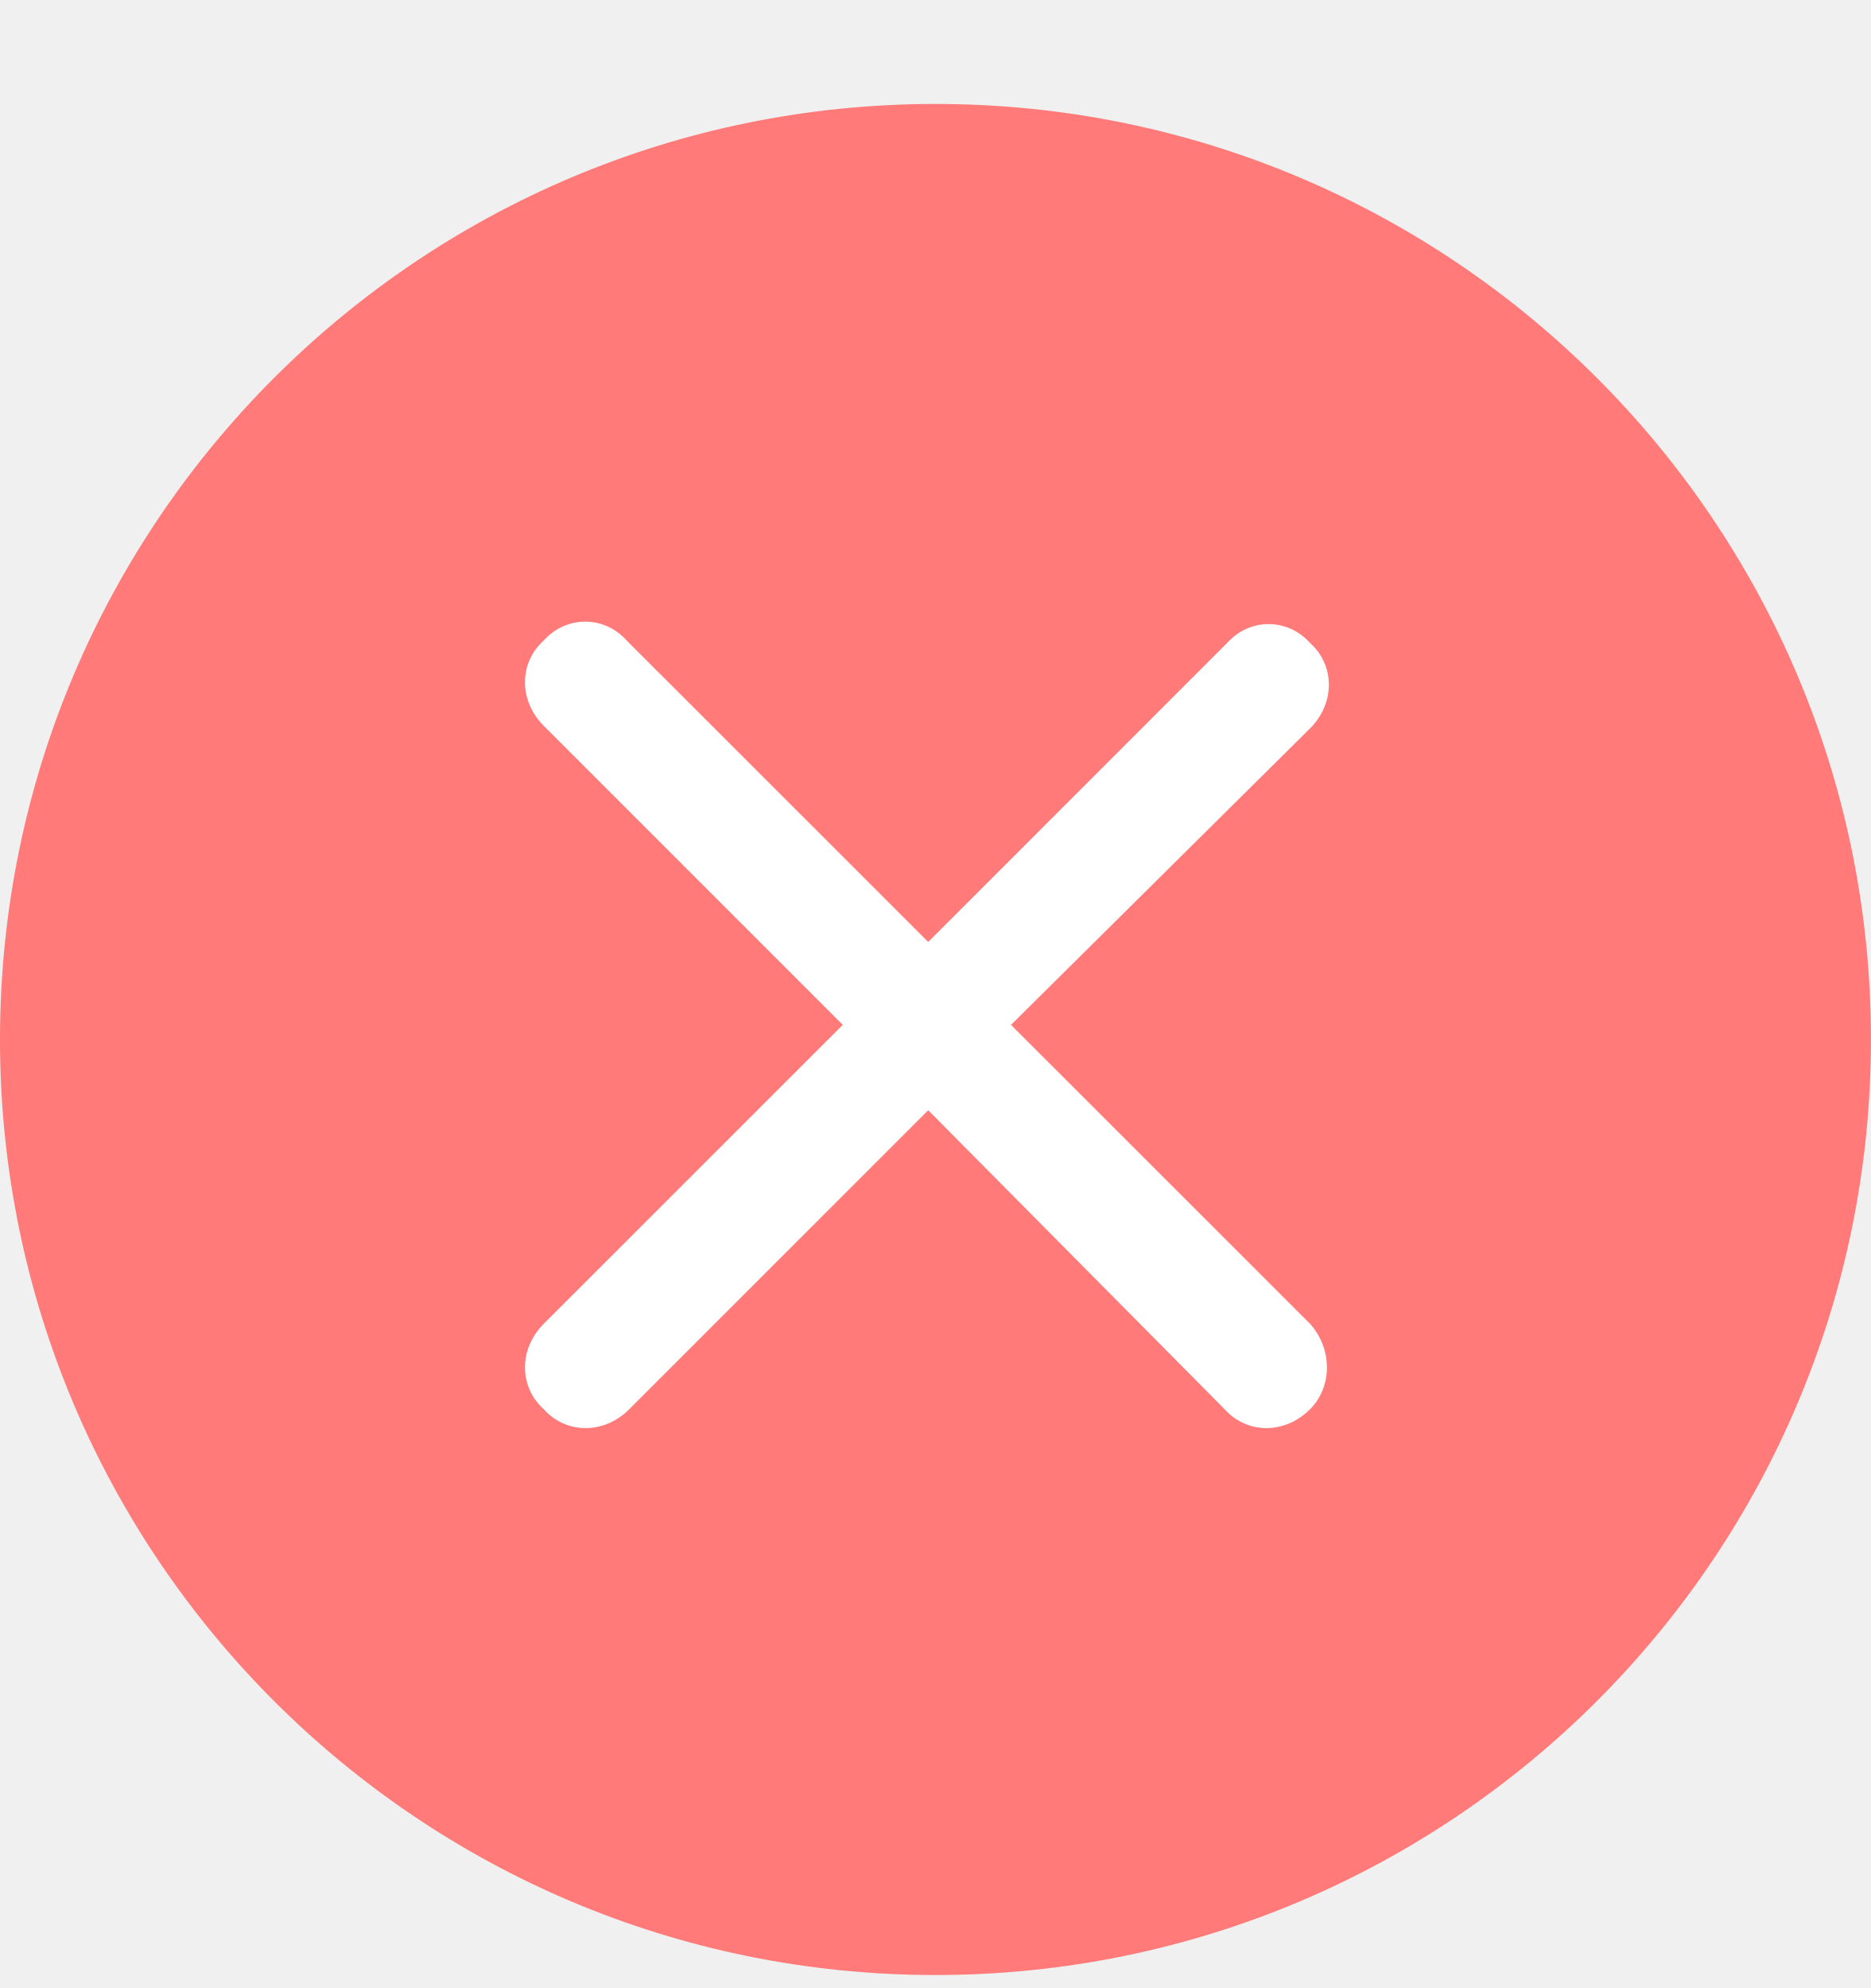
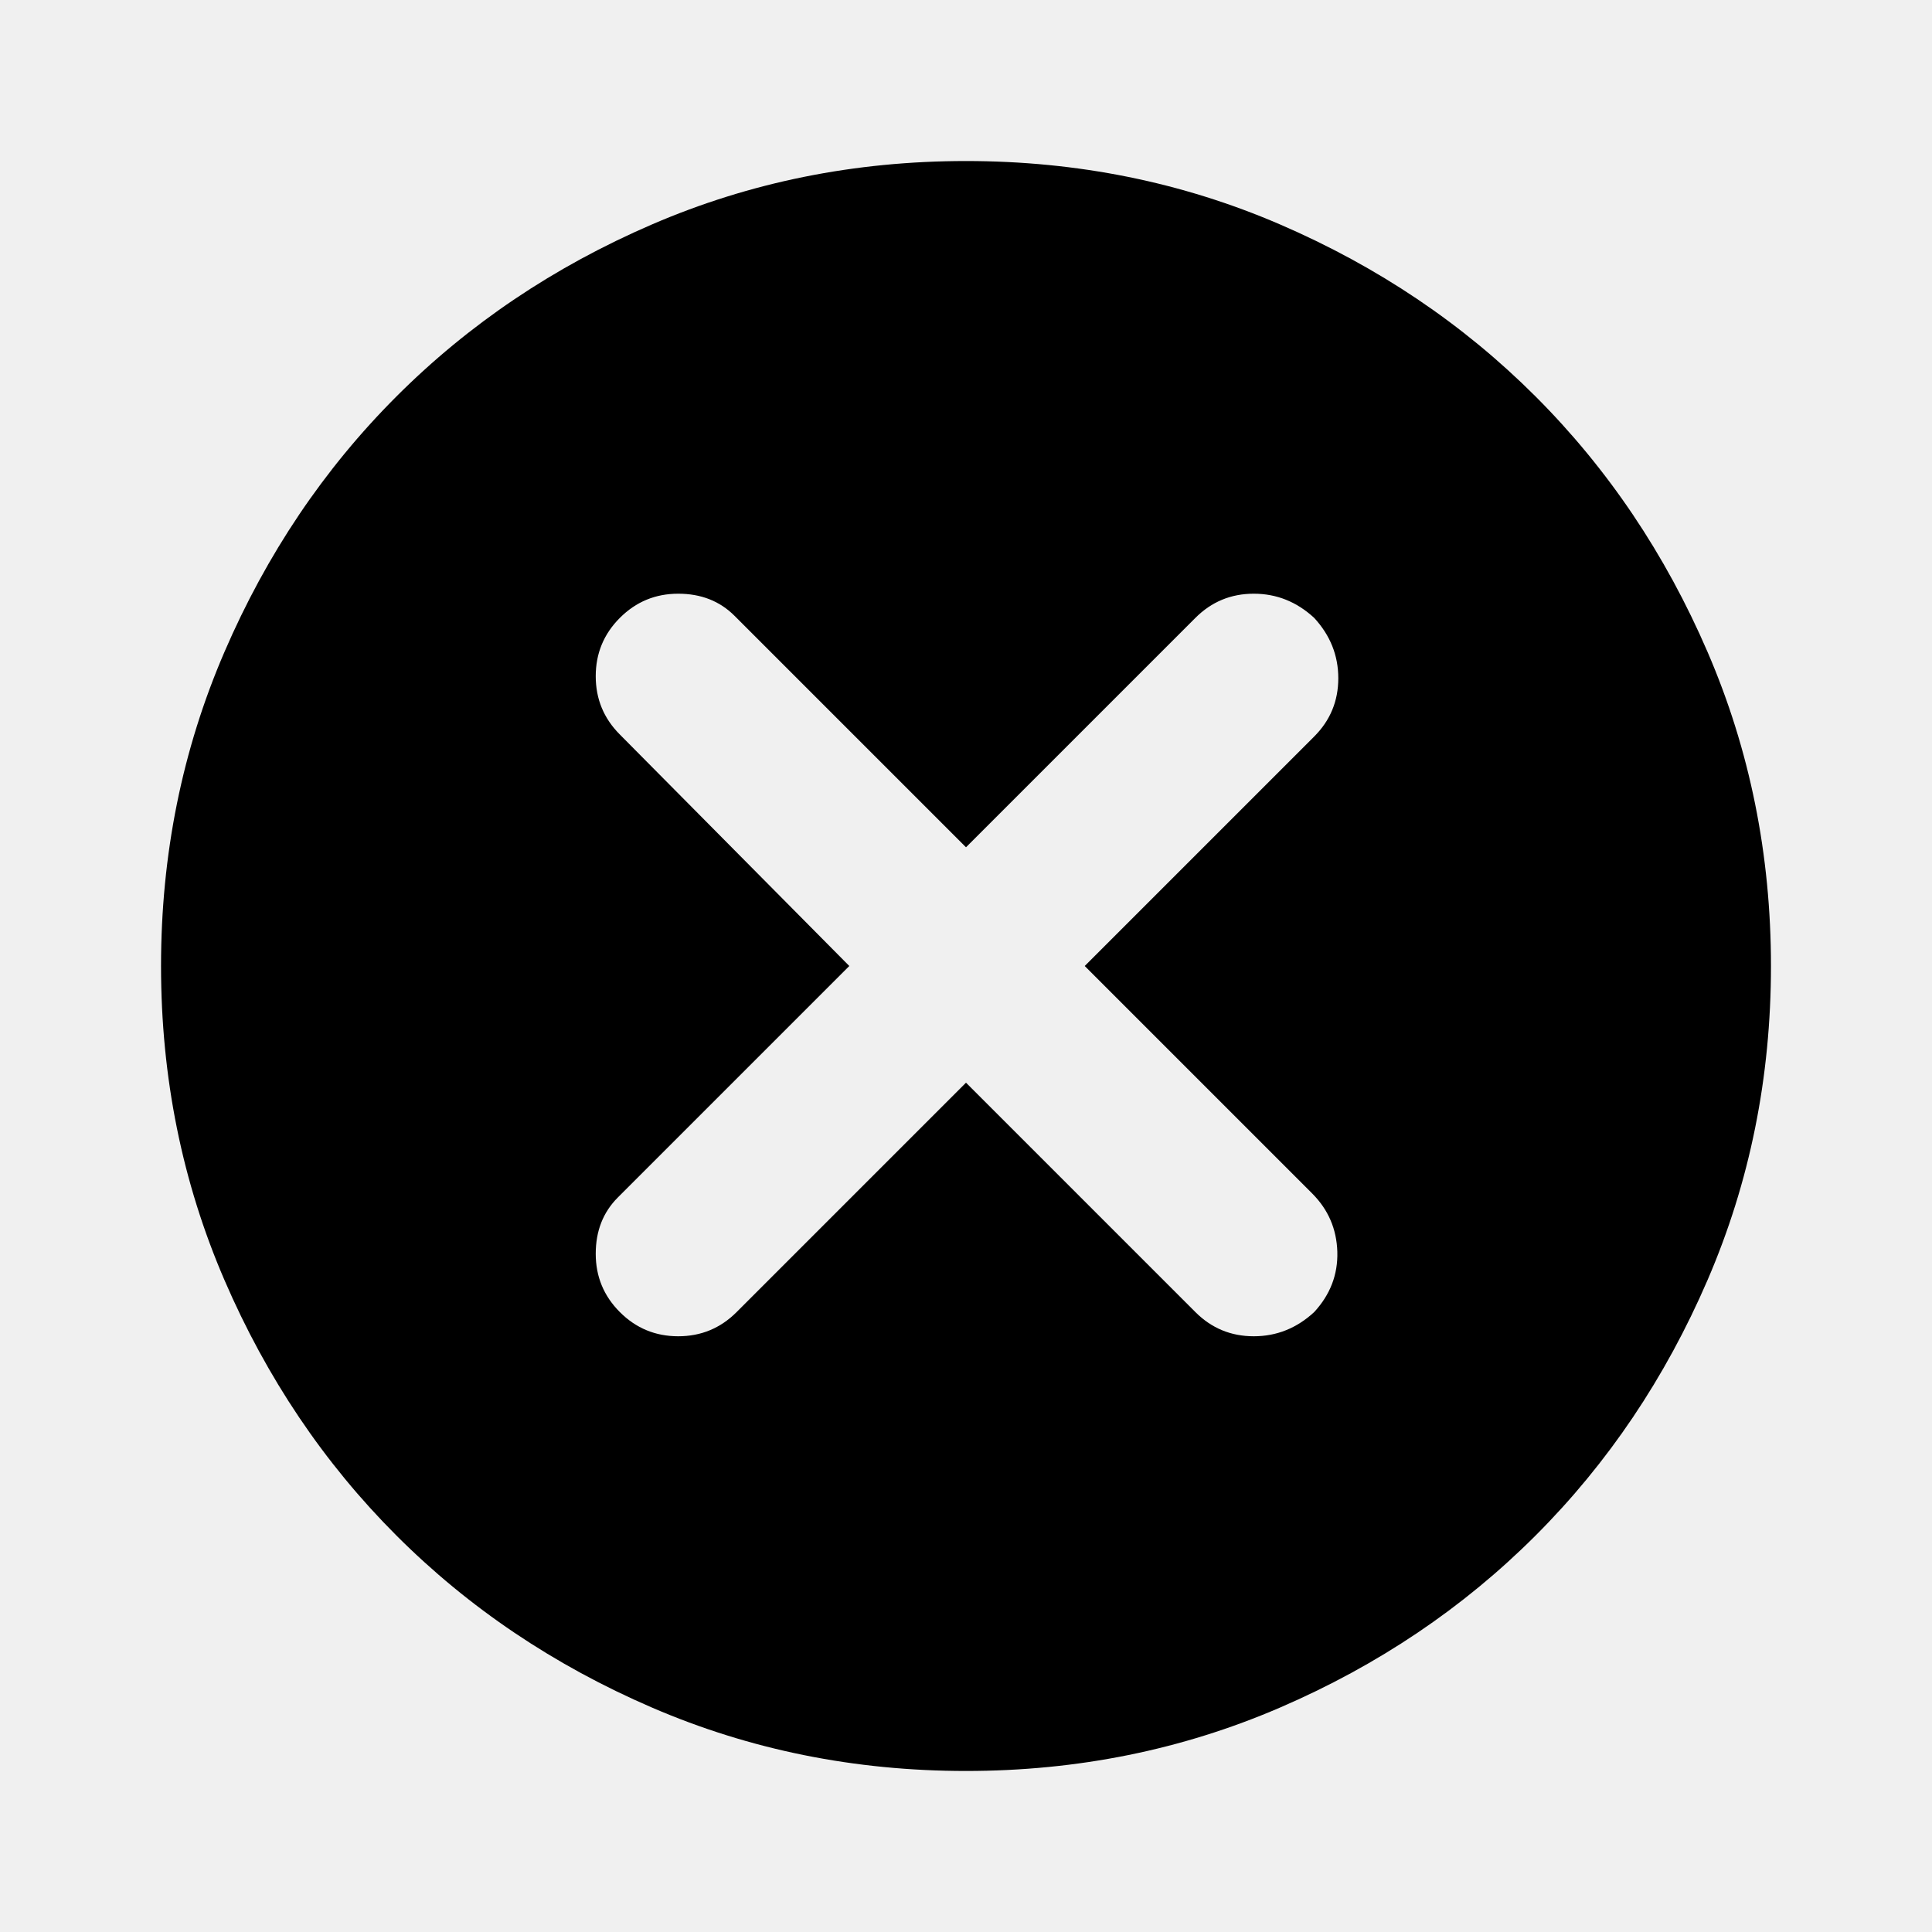
- <svg xmlns="http://www.w3.org/2000/svg" width="16" height="17" viewBox="0 0 16 17" fill="none">
-   <circle cx="8" cy="8.889" r="8" fill="#FF7A78" />
-   <path d="M11.203 11.32C11.396 11.535 11.396 11.857 11.203 12.051C10.988 12.266 10.666 12.266 10.473 12.051L7.938 9.494L5.381 12.051C5.166 12.266 4.844 12.266 4.65 12.051C4.436 11.857 4.436 11.535 4.65 11.32L7.207 8.764L4.65 6.207C4.436 5.992 4.436 5.67 4.65 5.477C4.844 5.262 5.166 5.262 5.359 5.477L7.938 8.055L10.494 5.498C10.688 5.283 11.01 5.283 11.203 5.498C11.418 5.691 11.418 6.014 11.203 6.229L8.646 8.764L11.203 11.32Z" fill="white" />
+ <svg xmlns="http://www.w3.org/2000/svg" height="20" width="20">
+   <path d="M6.417 13.583Q6.667 13.833 7.021 13.833Q7.375 13.833 7.625 13.583L10 11.208L12.375 13.583Q12.625 13.833 12.979 13.833Q13.333 13.833 13.604 13.583Q13.854 13.312 13.844 12.958Q13.833 12.604 13.583 12.354L11.229 10L13.604 7.625Q13.854 7.375 13.854 7.021Q13.854 6.667 13.604 6.396Q13.333 6.146 12.979 6.146Q12.625 6.146 12.375 6.396L10 8.771L7.604 6.375Q7.375 6.146 7.021 6.146Q6.667 6.146 6.417 6.396Q6.167 6.646 6.167 7Q6.167 7.354 6.417 7.604L8.792 10L6.396 12.396Q6.167 12.625 6.167 12.979Q6.167 13.333 6.417 13.583ZM10 18.333Q8.271 18.333 6.75 17.677Q5.229 17.021 4.104 15.896Q2.979 14.771 2.323 13.25Q1.667 11.729 1.667 10Q1.667 8.271 2.323 6.75Q2.979 5.229 4.104 4.104Q5.229 2.979 6.75 2.323Q8.271 1.667 10 1.667Q11.729 1.667 13.25 2.323Q14.771 2.979 15.896 4.104Q17.021 5.229 17.677 6.75Q18.333 8.271 18.333 10Q18.333 11.729 17.677 13.25Q17.021 14.771 15.896 15.896Q14.771 17.021 13.25 17.677Q11.729 18.333 10 18.333Z" />
</svg>
